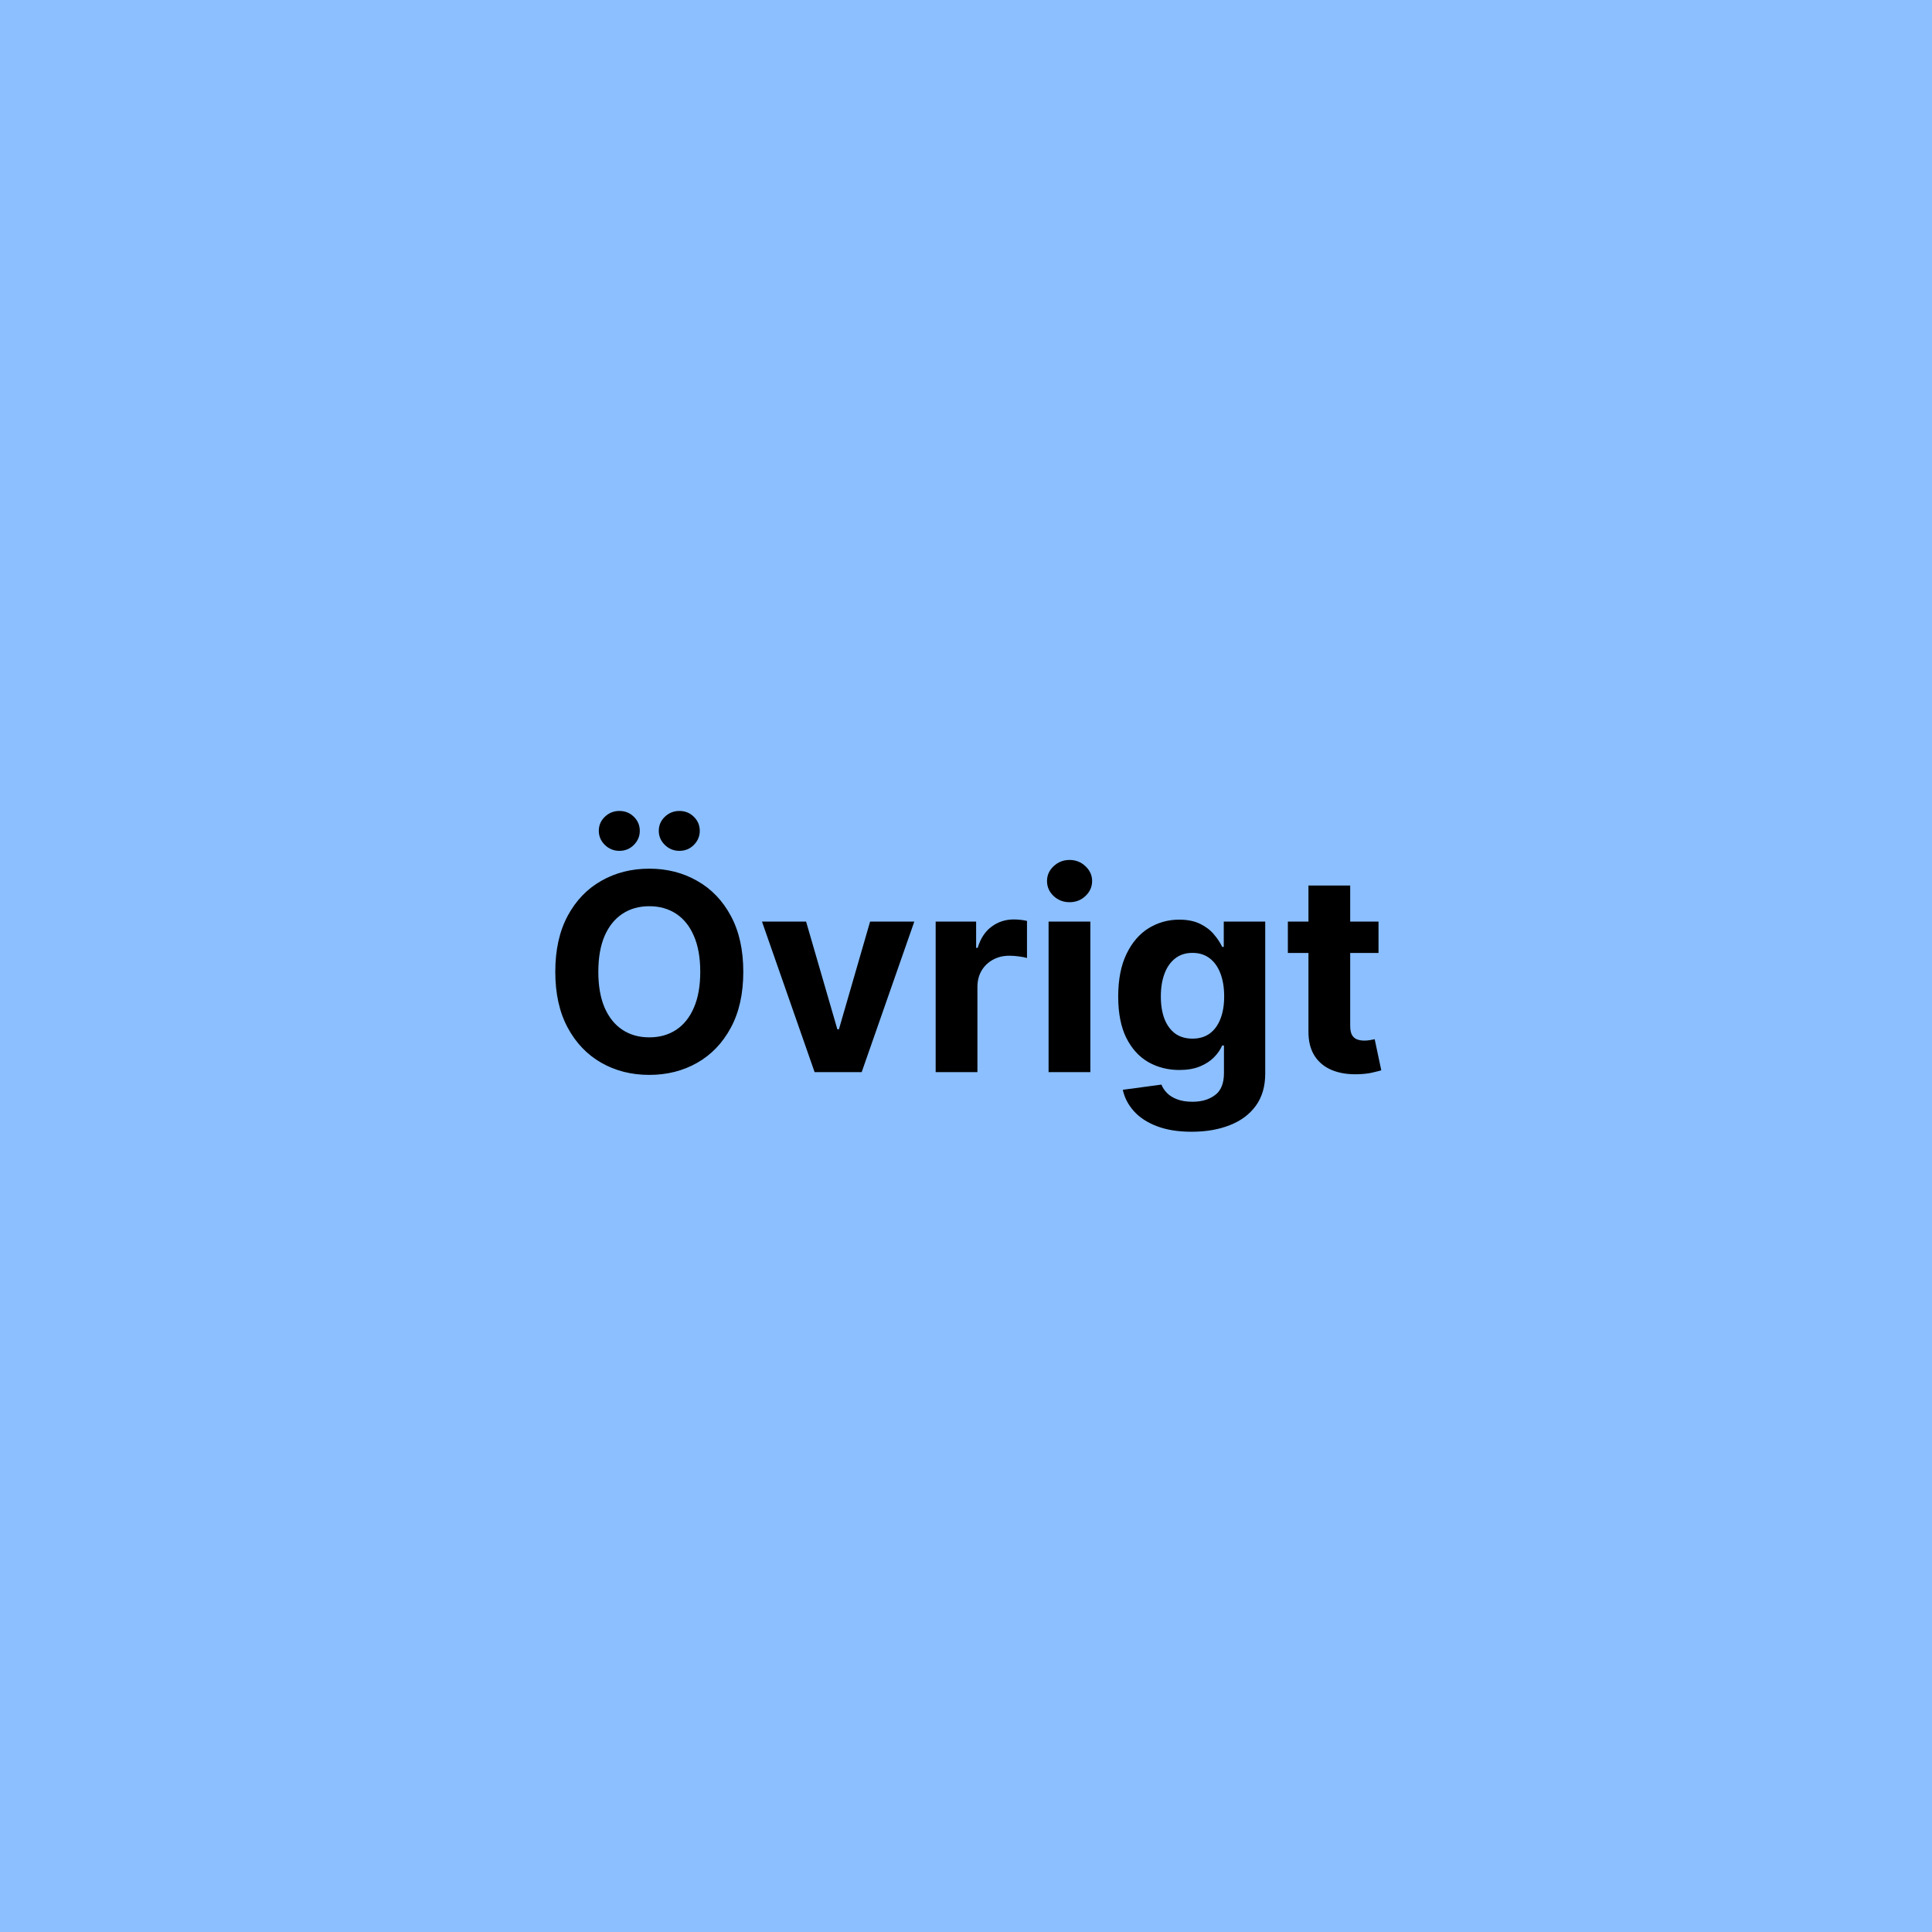
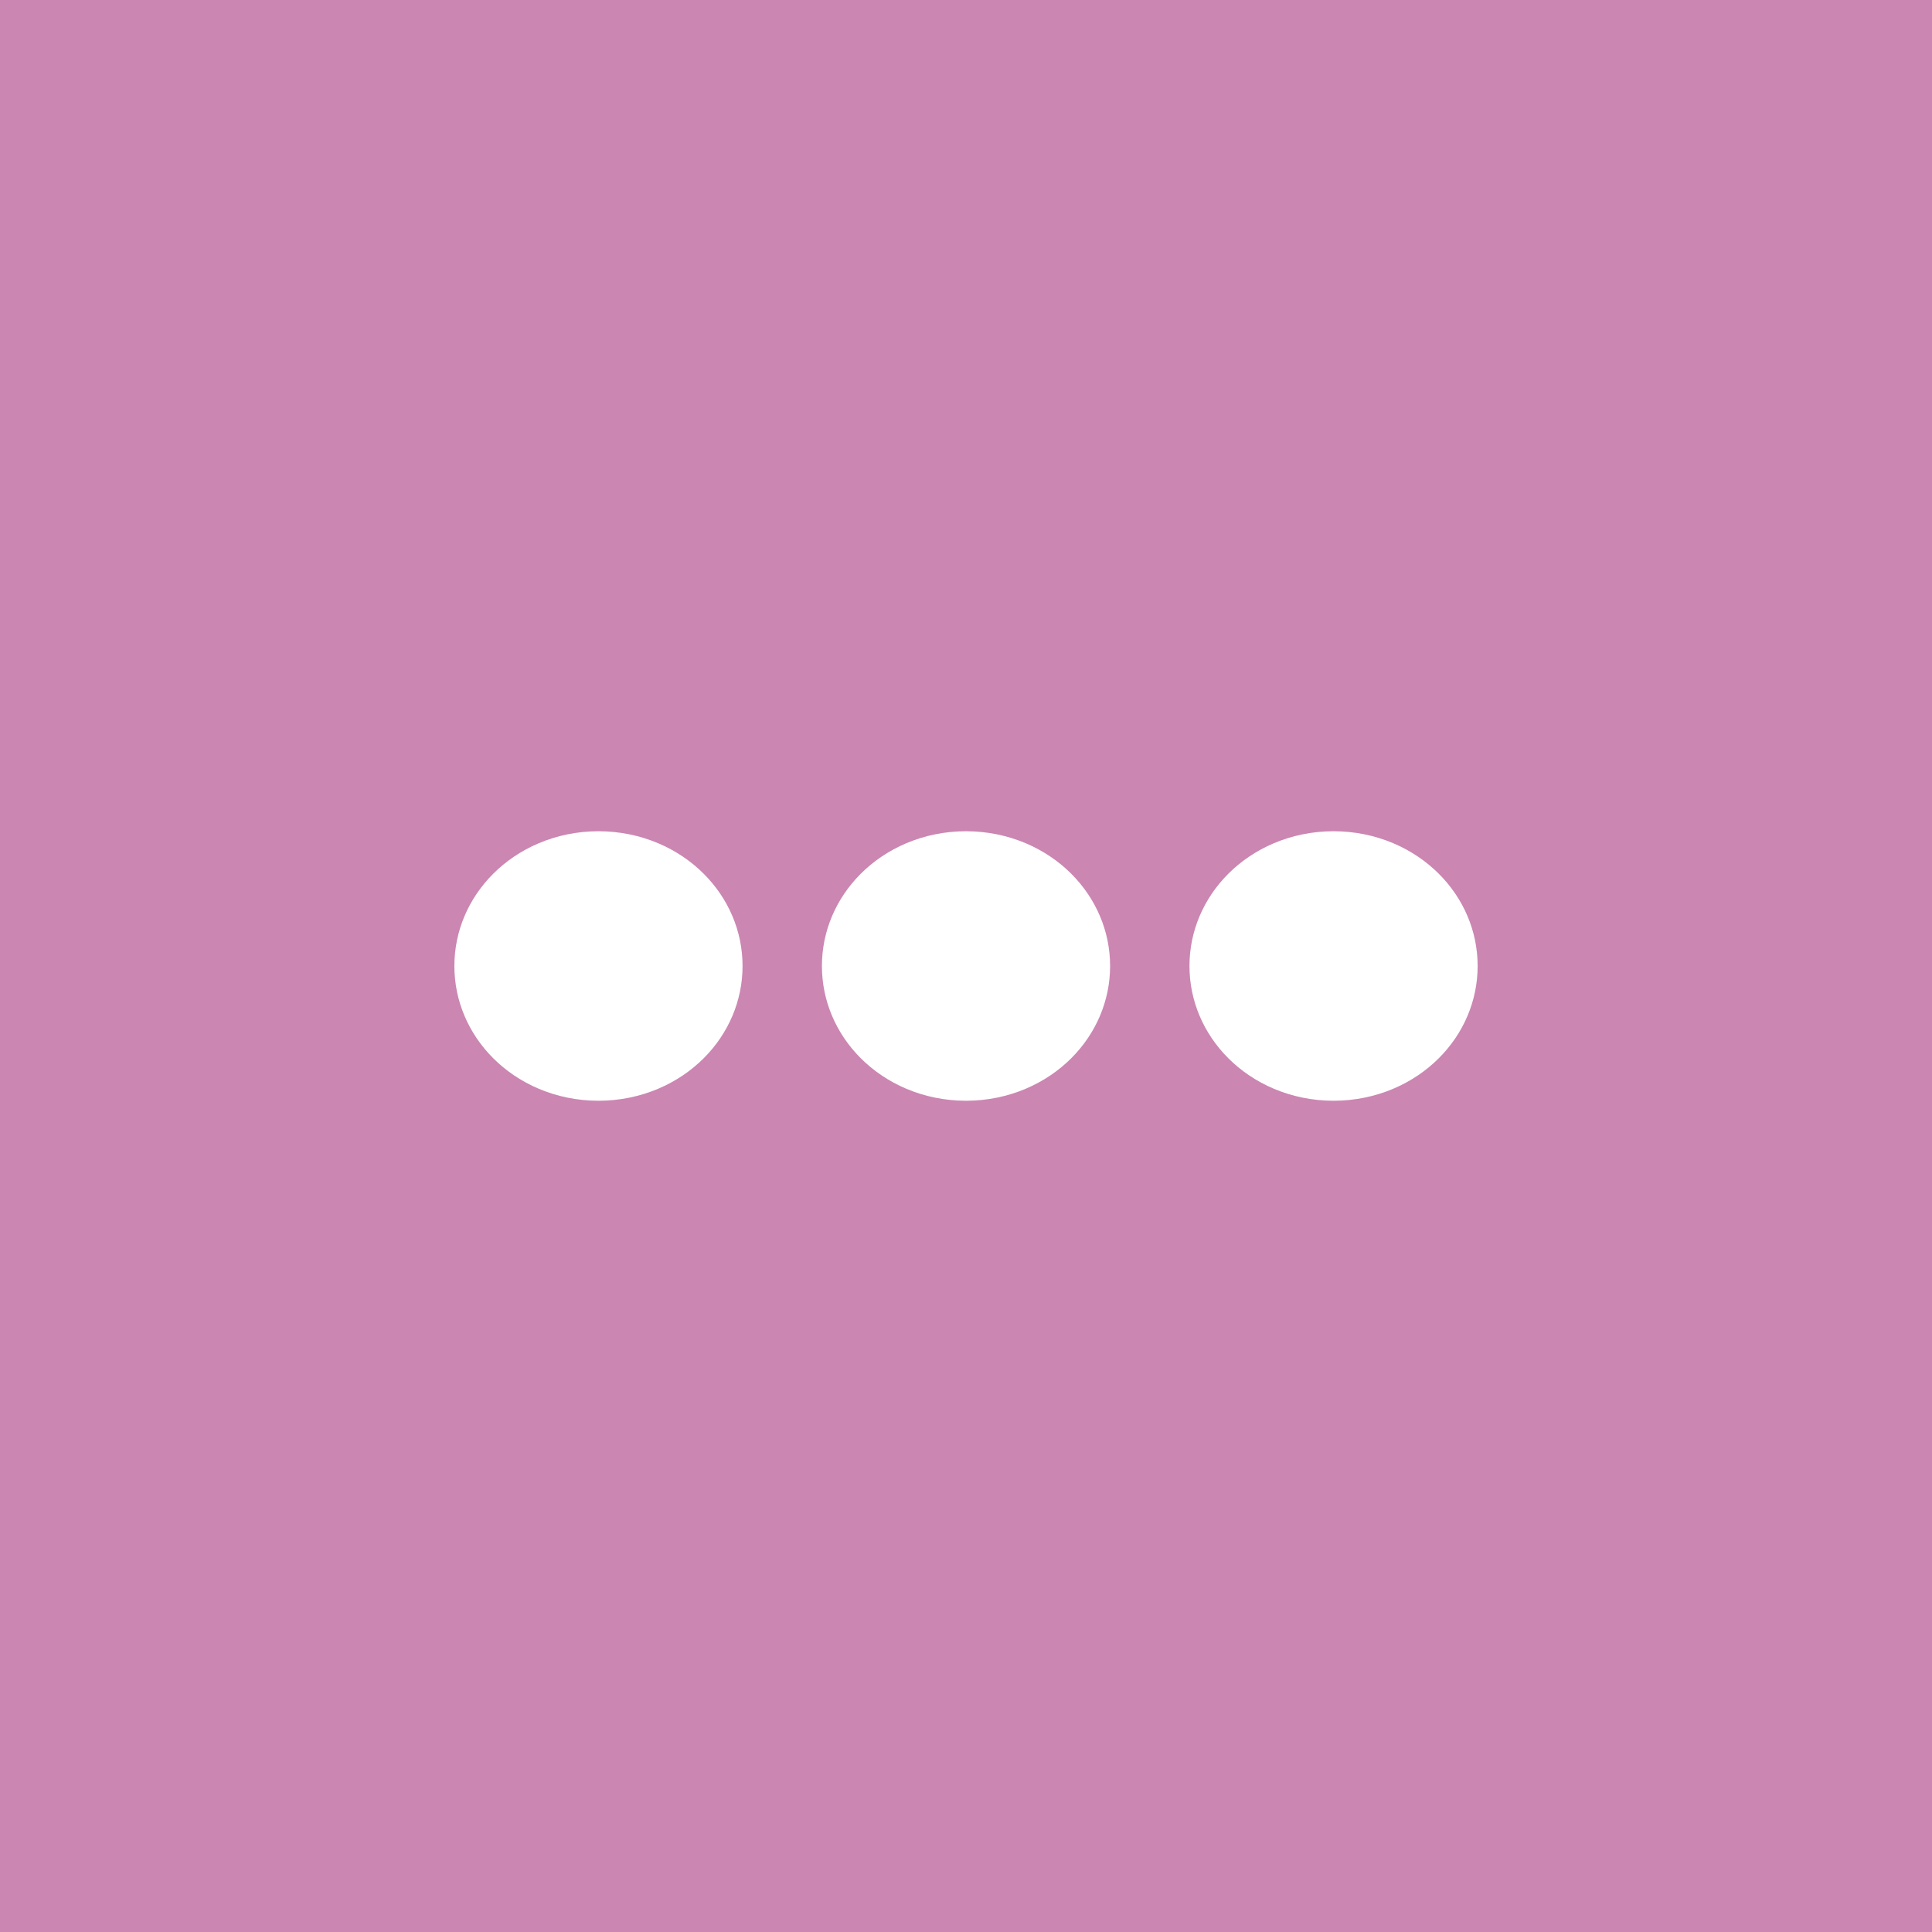
- <svg xmlns="http://www.w3.org/2000/svg" width="91" height="91" viewBox="0 0 91 91" fill="none">
-   <rect width="91" height="91" fill="#8BBFFF" />
-   <path d="M35.01 45.773C35.01 46.804 34.815 47.681 34.424 48.404C34.036 49.127 33.507 49.68 32.836 50.061C32.168 50.44 31.417 50.629 30.583 50.629C29.742 50.629 28.988 50.438 28.321 50.057C27.653 49.675 27.125 49.123 26.737 48.4C26.349 47.676 26.155 46.801 26.155 45.773C26.155 44.742 26.349 43.865 26.737 43.141C27.125 42.418 27.653 41.867 28.321 41.489C28.988 41.107 29.742 40.916 30.583 40.916C31.417 40.916 32.168 41.107 32.836 41.489C33.507 41.867 34.036 42.418 34.424 43.141C34.815 43.865 35.01 44.742 35.01 45.773ZM32.983 45.773C32.983 45.105 32.883 44.542 32.683 44.083C32.486 43.624 32.208 43.277 31.848 43.04C31.488 42.803 31.066 42.684 30.583 42.684C30.1 42.684 29.678 42.803 29.318 43.04C28.958 43.277 28.678 43.624 28.478 44.083C28.281 44.542 28.182 45.105 28.182 45.773C28.182 46.441 28.281 47.004 28.478 47.462C28.678 47.921 28.958 48.269 29.318 48.506C29.678 48.743 30.1 48.861 30.583 48.861C31.066 48.861 31.488 48.743 31.848 48.506C32.208 48.269 32.486 47.921 32.683 47.462C32.883 47.004 32.983 46.441 32.983 45.773ZM29.175 40.076C28.91 40.076 28.682 39.984 28.491 39.799C28.301 39.611 28.205 39.39 28.205 39.134C28.205 38.873 28.301 38.651 28.491 38.469C28.682 38.288 28.91 38.197 29.175 38.197C29.442 38.197 29.669 38.288 29.853 38.469C30.041 38.651 30.135 38.873 30.135 39.134C30.135 39.39 30.041 39.611 29.853 39.799C29.669 39.984 29.442 40.076 29.175 40.076ZM32 40.076C31.735 40.076 31.508 39.984 31.317 39.799C31.126 39.611 31.03 39.39 31.03 39.134C31.03 38.873 31.126 38.651 31.317 38.469C31.508 38.288 31.735 38.197 32 38.197C32.268 38.197 32.494 38.288 32.679 38.469C32.866 38.651 32.96 38.873 32.96 39.134C32.96 39.39 32.866 39.611 32.679 39.799C32.494 39.984 32.268 40.076 32 40.076ZM43.065 43.409L40.586 50.5H38.37L35.891 43.409H37.968L39.441 48.483H39.514L40.983 43.409H43.065ZM44.071 50.5V43.409H45.977V44.646H46.051C46.181 44.206 46.398 43.874 46.702 43.649C47.007 43.421 47.358 43.307 47.755 43.307C47.853 43.307 47.959 43.314 48.073 43.326C48.187 43.338 48.287 43.355 48.373 43.377V45.122C48.281 45.094 48.153 45.069 47.99 45.048C47.827 45.026 47.678 45.016 47.542 45.016C47.253 45.016 46.995 45.079 46.767 45.205C46.542 45.328 46.364 45.5 46.231 45.722C46.102 45.944 46.038 46.199 46.038 46.488V50.5H44.071ZM49.39 50.5V43.409H51.357V50.5H49.39ZM50.378 42.495C50.086 42.495 49.835 42.398 49.626 42.204C49.419 42.007 49.316 41.772 49.316 41.498C49.316 41.227 49.419 40.995 49.626 40.801C49.835 40.604 50.086 40.505 50.378 40.505C50.671 40.505 50.92 40.604 51.126 40.801C51.335 40.995 51.44 41.227 51.44 41.498C51.44 41.772 51.335 42.007 51.126 42.204C50.92 42.398 50.671 42.495 50.378 42.495ZM56.127 53.307C55.49 53.307 54.944 53.219 54.488 53.044C54.036 52.871 53.675 52.636 53.408 52.337C53.14 52.039 52.966 51.703 52.886 51.331L54.705 51.086C54.76 51.228 54.848 51.36 54.968 51.483C55.088 51.606 55.247 51.705 55.444 51.779C55.644 51.856 55.887 51.894 56.173 51.894C56.601 51.894 56.953 51.789 57.23 51.58C57.51 51.374 57.65 51.028 57.65 50.541V49.244H57.567C57.481 49.441 57.352 49.627 57.179 49.803C57.007 49.978 56.785 50.121 56.515 50.232C56.244 50.343 55.921 50.398 55.545 50.398C55.013 50.398 54.528 50.275 54.091 50.029C53.657 49.78 53.311 49.4 53.052 48.889C52.797 48.375 52.669 47.725 52.669 46.941C52.669 46.137 52.8 45.467 53.062 44.928C53.323 44.389 53.671 43.986 54.105 43.718C54.542 43.451 55.02 43.317 55.541 43.317C55.938 43.317 56.27 43.385 56.538 43.52C56.806 43.652 57.021 43.818 57.184 44.019C57.35 44.215 57.478 44.409 57.567 44.6H57.641V43.409H59.594V50.569C59.594 51.172 59.446 51.677 59.151 52.084C58.855 52.49 58.446 52.794 57.923 52.998C57.403 53.204 56.804 53.307 56.127 53.307ZM56.168 48.921C56.485 48.921 56.753 48.843 56.972 48.686C57.193 48.526 57.362 48.298 57.48 48.002C57.599 47.704 57.66 47.347 57.66 46.931C57.66 46.516 57.601 46.156 57.484 45.851C57.367 45.543 57.198 45.305 56.976 45.136C56.755 44.966 56.485 44.882 56.168 44.882C55.845 44.882 55.573 44.969 55.351 45.145C55.13 45.317 54.962 45.557 54.848 45.865C54.734 46.173 54.677 46.528 54.677 46.931C54.677 47.341 54.734 47.695 54.848 47.993C54.965 48.289 55.133 48.518 55.351 48.681C55.573 48.841 55.845 48.921 56.168 48.921ZM64.93 43.409V44.886H60.66V43.409H64.93ZM61.63 41.71H63.596V48.321C63.596 48.503 63.624 48.644 63.679 48.746C63.735 48.844 63.812 48.913 63.91 48.953C64.012 48.993 64.129 49.014 64.261 49.014C64.353 49.014 64.446 49.006 64.538 48.99C64.63 48.972 64.701 48.958 64.75 48.949L65.06 50.412C64.961 50.443 64.823 50.478 64.644 50.519C64.466 50.562 64.249 50.588 63.993 50.597C63.519 50.615 63.104 50.552 62.747 50.408C62.393 50.263 62.117 50.038 61.92 49.734C61.724 49.429 61.627 49.044 61.63 48.58V41.71Z" fill="black" />
+ <svg xmlns="http://www.w3.org/2000/svg" width="100%" height="100%" viewBox="0 0 50 50" version="1.1" xml:space="preserve" style="fill-rule:evenodd;clip-rule:evenodd;stroke-linecap:round;stroke-linejoin:round;stroke-miterlimit:1.5;">
+   <g transform="matrix(1,0,0,1,-673.155,-1.0003)">
+     <g transform="matrix(1,0,0,1,673.155,1.0003)">
+       <rect id="else" x="0" y="0" width="50" height="50" style="fill:rgb(203,134,178);" />
+       <g id="else1">
+         <g transform="matrix(1,0,0,1,1.79128,2.86849)">
+           <g transform="matrix(1,0,0,0.82566,-613.155,2.62102)">
+             <ellipse cx="626.852" cy="23.63" rx="2.364" ry="2.859" style="fill:white;stroke:white;stroke-width:2.73px;" />
+           </g>
+           <g transform="matrix(1,0,0,0.82566,-603.643,2.62102)">
+             <ellipse cx="626.852" cy="23.63" rx="2.364" ry="2.859" style="fill:white;stroke:white;stroke-width:2.73px;" />
+           </g>
+           <g transform="matrix(1,0,0,0.82566,-594.131,2.62102)">
+             <ellipse cx="626.852" cy="23.63" rx="2.364" ry="2.859" style="fill:white;stroke:white;stroke-width:2.73px;" />
+           </g>
+         </g>
+       </g>
+     </g>
+   </g>
</svg>
